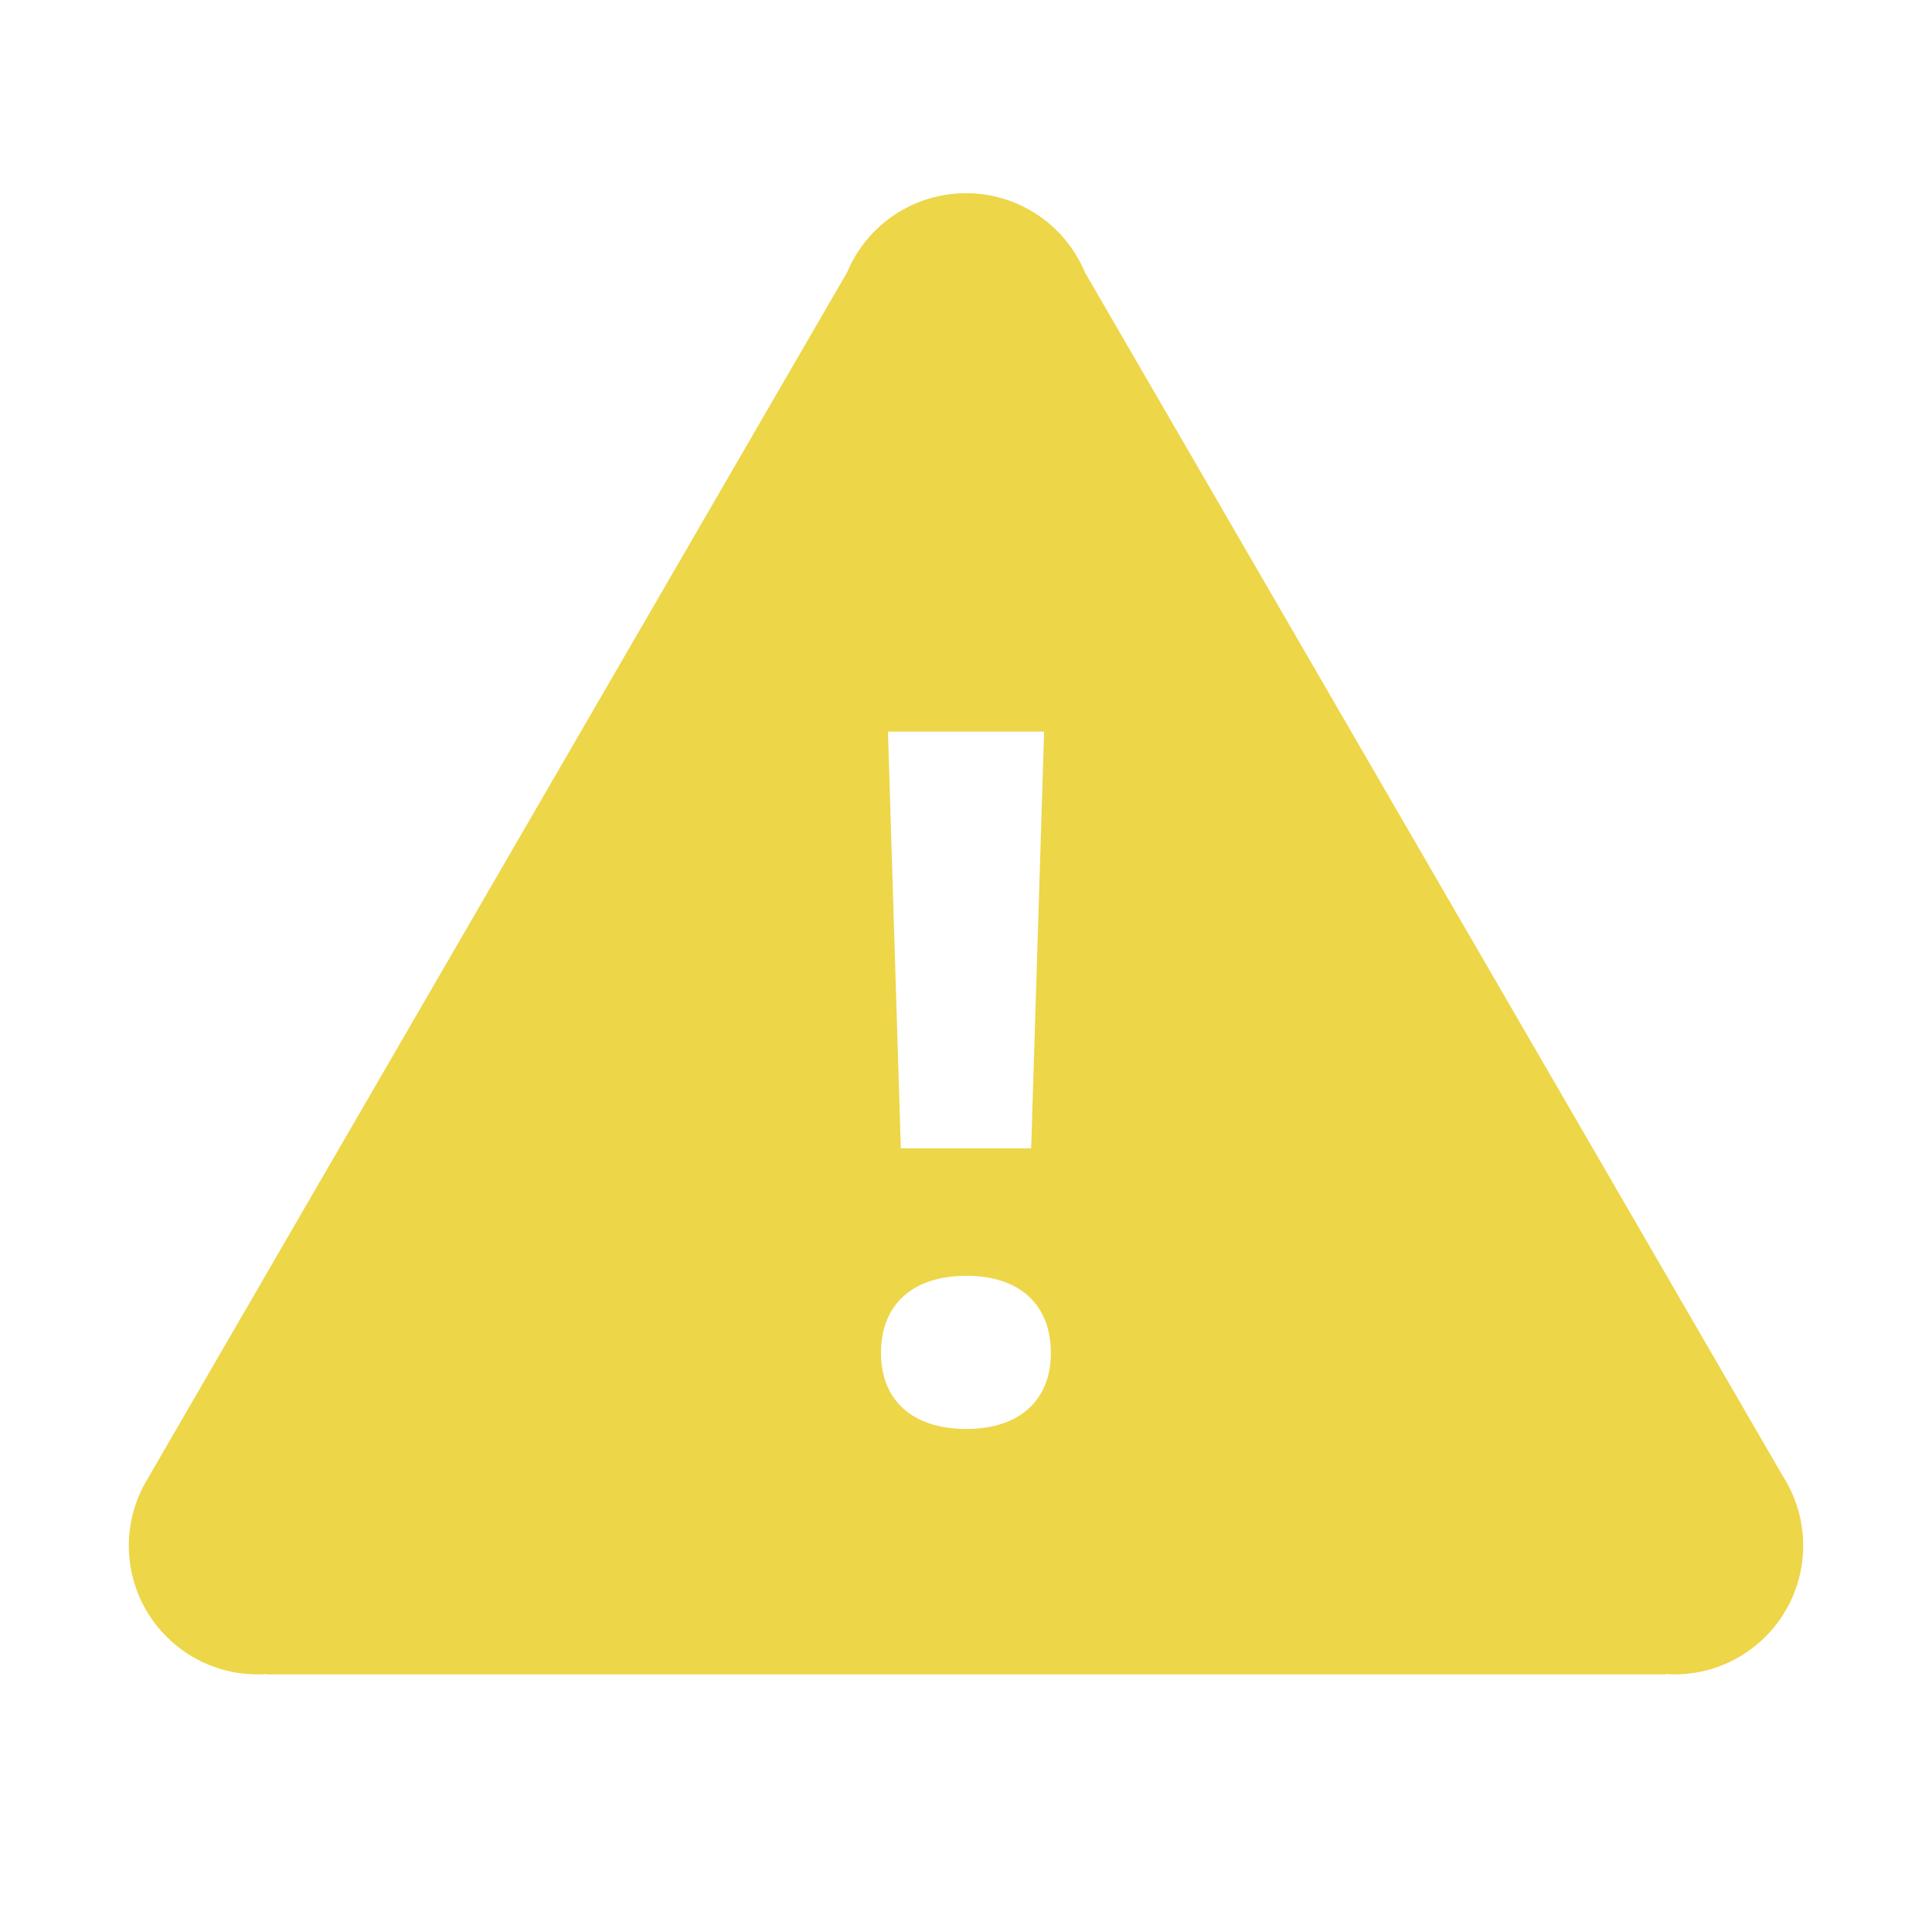
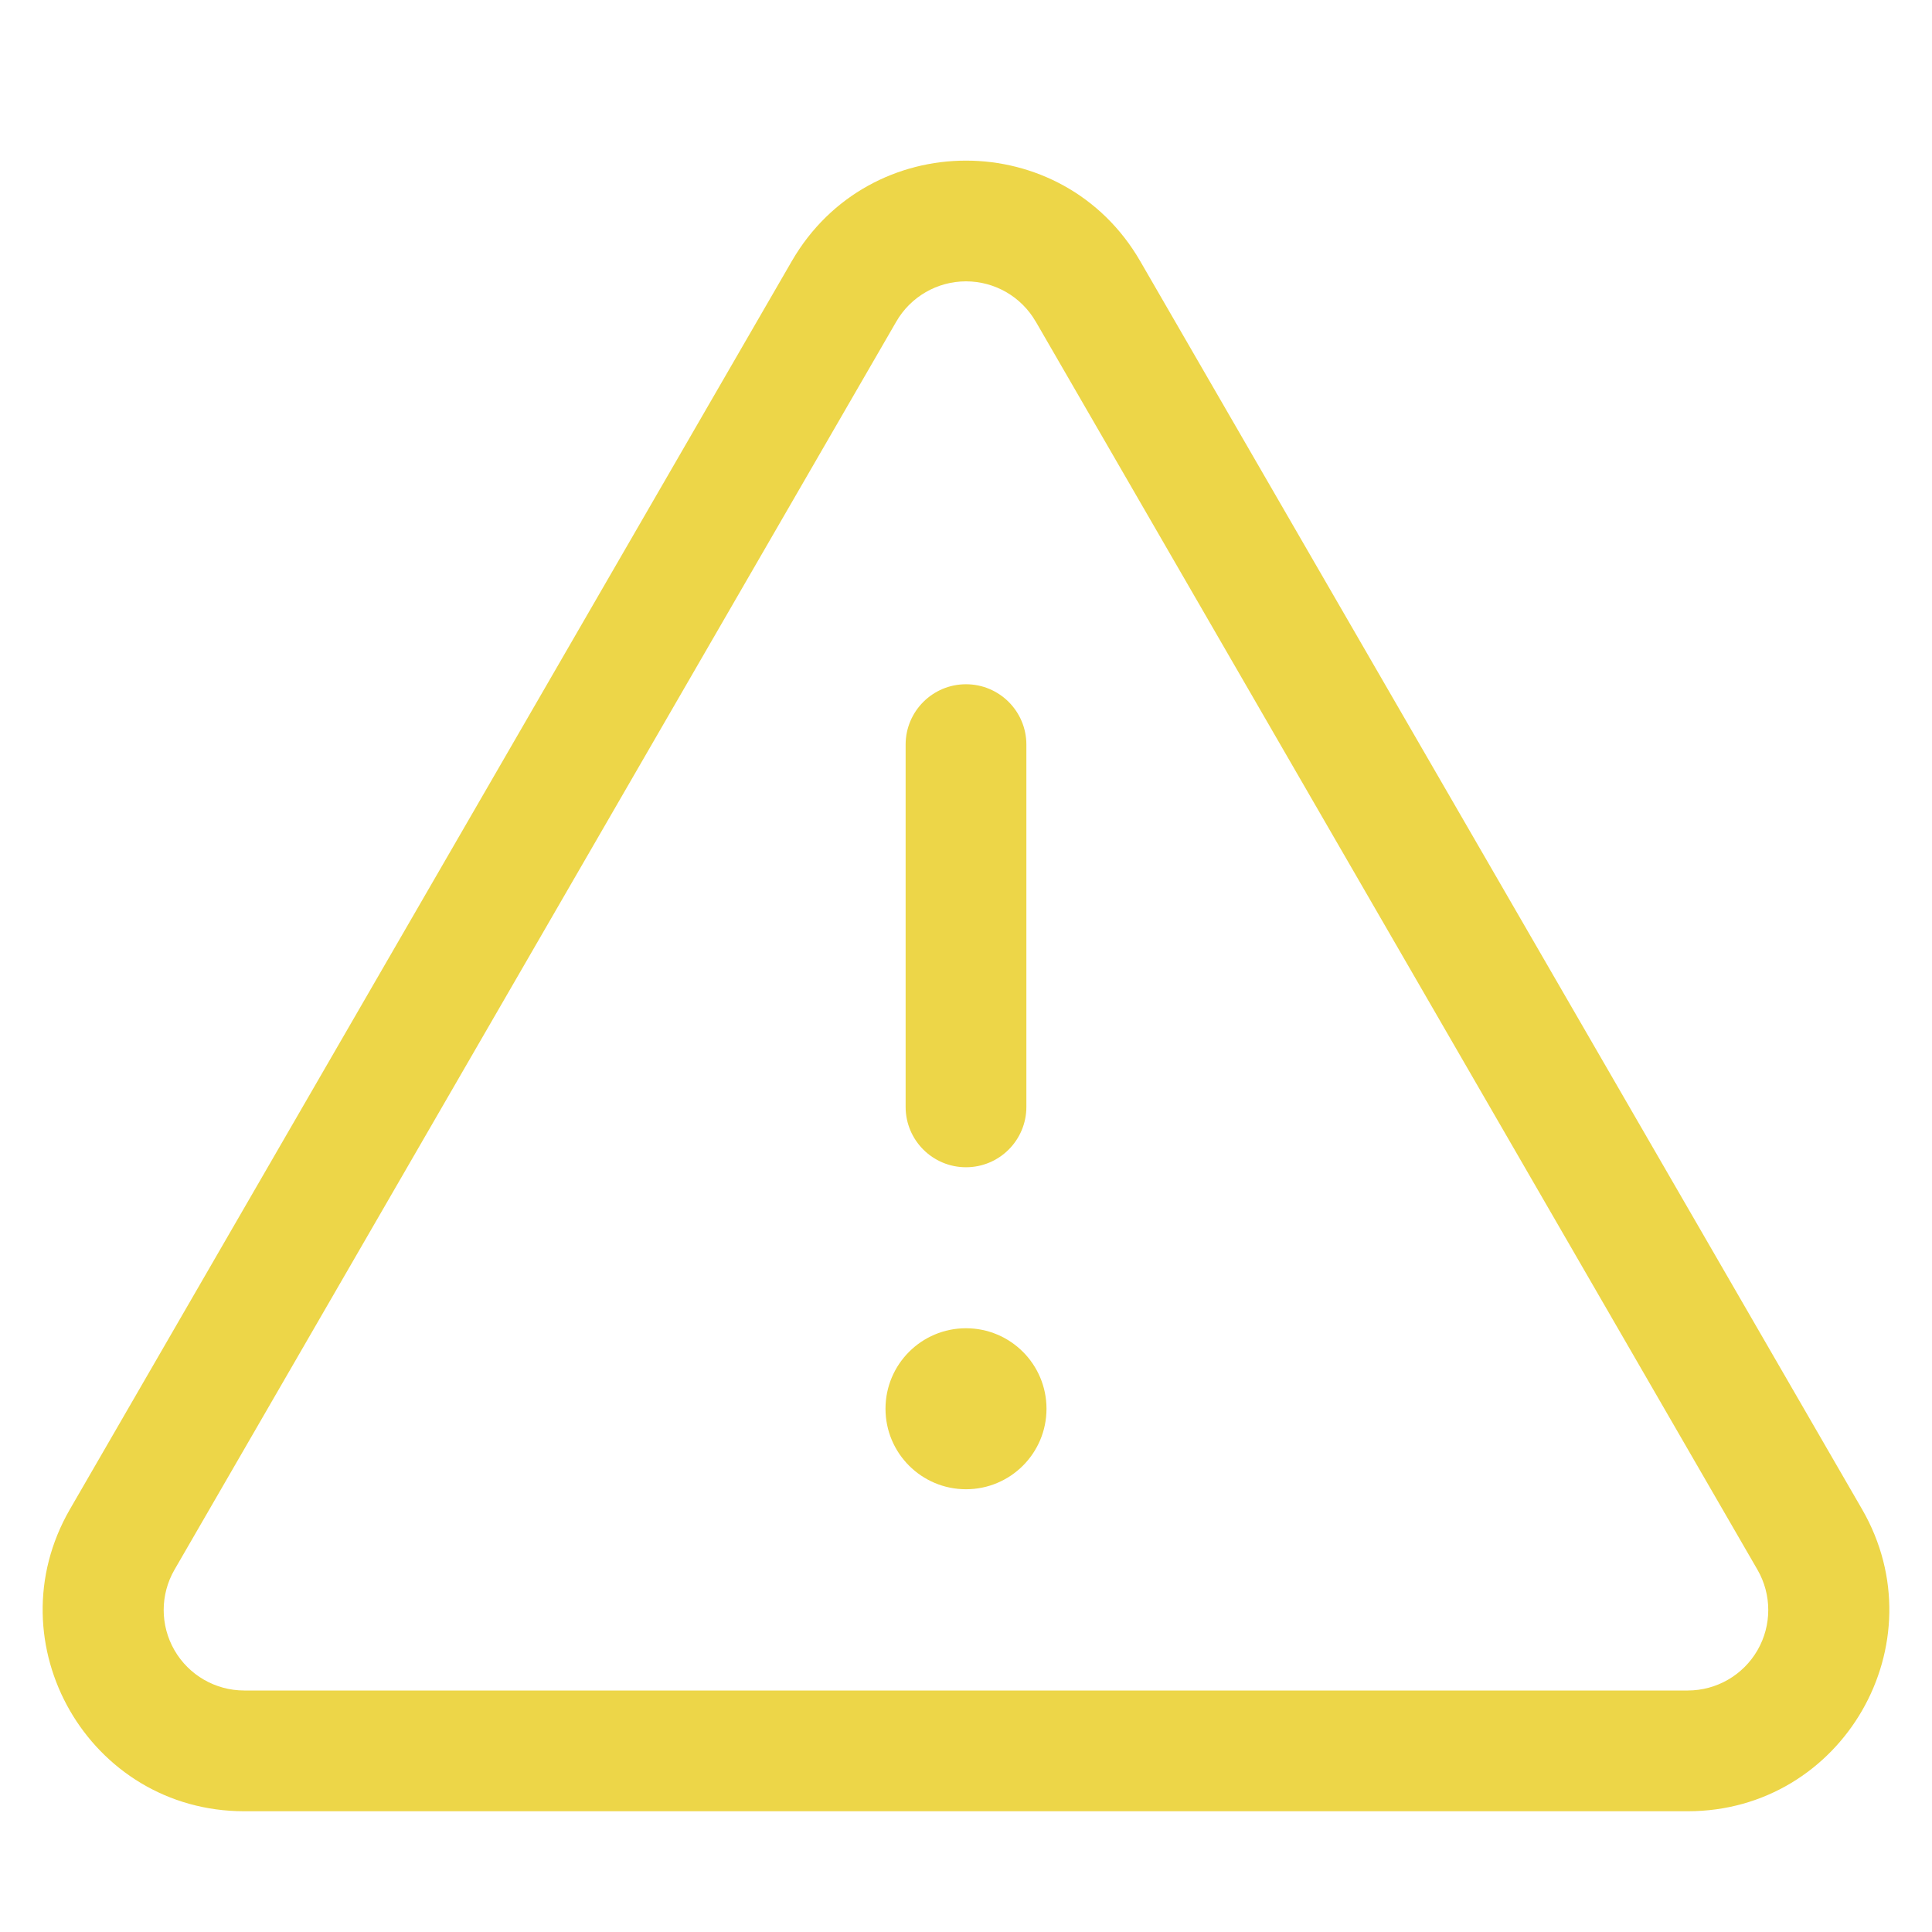
- <svg xmlns="http://www.w3.org/2000/svg" viewBox="0 0 30 30">
-   <path fill="#EDD648" d="M15 3a2 2 0 0 0-1.846 1.229L2.301 22.947v.002A2 2 0 0 0 2 24a2 2 0 0 0 2 2 2 2 0 0 0 .14-.006l.005.006h21.71l.004-.008A2 2 0 0 0 26 26a2 2 0 0 0 2-2 2 2 0 0 0-.3-1.053l-.016-.027a2 2 0 0 0-.002-.002L16.846 4.228A2 2 0 0 0 15 3zm-1.213 8.36h2.426l-.201 6.472h-2.024l-.2-6.473zm1.217 8.45c.822 0 1.314.443 1.314 1.198 0 .74-.492 1.181-1.314 1.181-.828 0-1.324-.44-1.324-1.181 0-.755.495-1.197 1.324-1.197z" />
+ <svg xmlns="http://www.w3.org/2000/svg" fill="#edd648" viewBox="0 0 24 24">
+   <g>
+     <path d="M13 17.5a1 1 0 11-2 0 1 1 0 012 0zm-.25-8.25a.75.75 0 00-1.5 0v4.5a.75.75 0 001.5 0v-4.5z" />
+     <path fill-rule="evenodd" d="M9.836 3.244c.963-1.665 3.365-1.665 4.328 0l8.967 15.504c.963 1.667-.24 3.752-2.165 3.752H3.034c-1.926 0-3.128-2.085-2.165-3.752L9.836 3.244zm3.03.751a1 1 0 00-1.732 0L2.168 19.499A1 1 0 003.034 21h17.932a1 1 0 00.866-1.5L12.866 3.994z" />
+   </g>
</svg>
